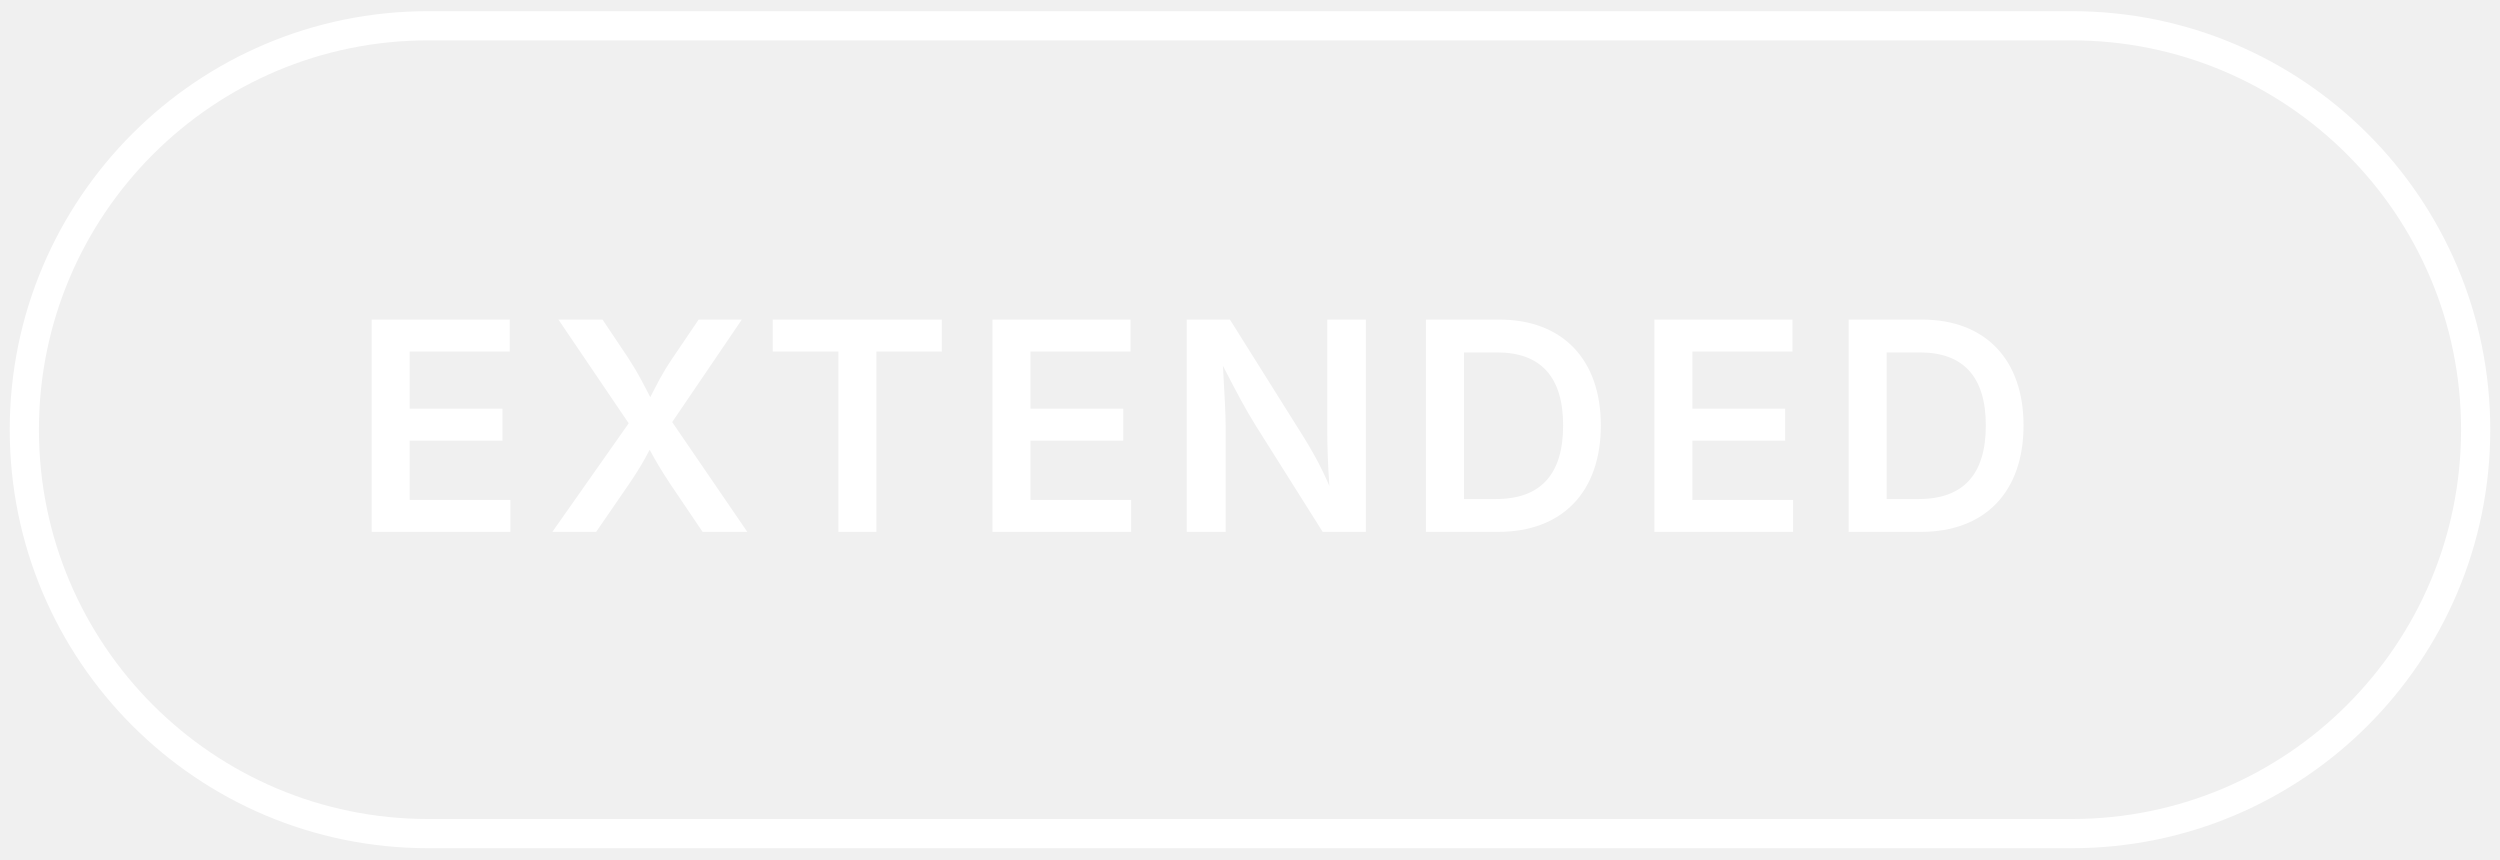
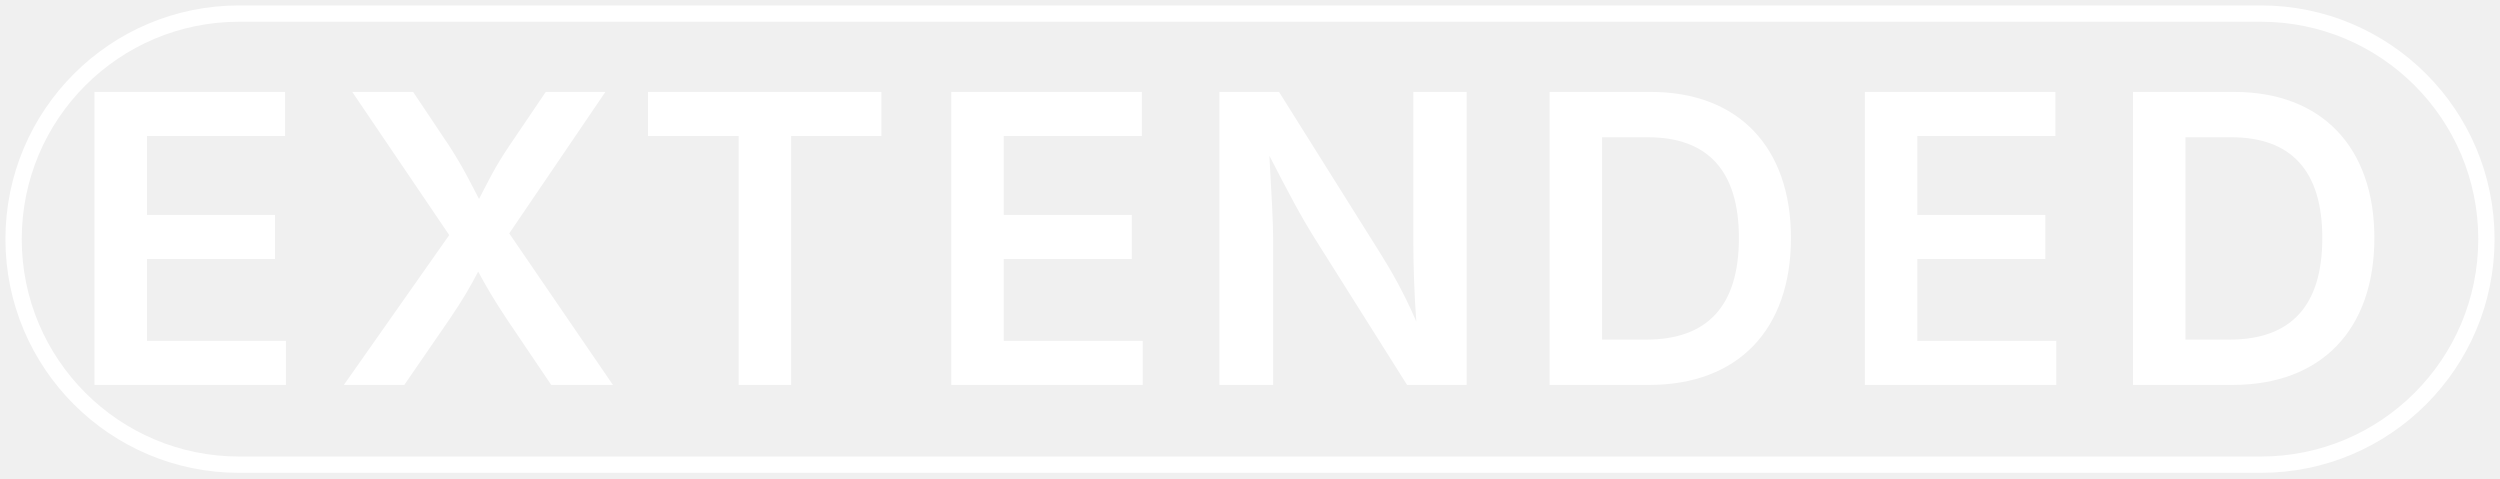
- <svg xmlns="http://www.w3.org/2000/svg" width="128" height="44" viewBox="0 0 128.43 44">
-   <rect x="1.25" y="1.25" width="125.93" height="41.5" rx="20.75" fill="none" stroke="#fff" stroke-width="1.5" />
-   <text x="18" y="27.25" font-family="Inter, Arial, Helvetica, sans-serif" font-weight="600" font-size="15" letter-spacing="0.9" fill="#fff">EXTENDED</text>
+ <svg xmlns="http://www.w3.org/2000/svg" width="230" height="44" viewBox="0 0 230.00 44.0">
+   <rect x="1.25" y="1.25" width="227.5" height="41.5" rx="20.75" fill="none" stroke="#fff" stroke-width="1.5" />
+   <g transform="translate(-38.50,-31.94) scale(2.4717)">
+     <text x="18" y="27.25" font-family="Inter, Arial, Helvetica, sans-serif" font-weight="600" font-size="15" letter-spacing="0.9" fill="#fff">EXTENDED</text>
+   </g>
</svg>
